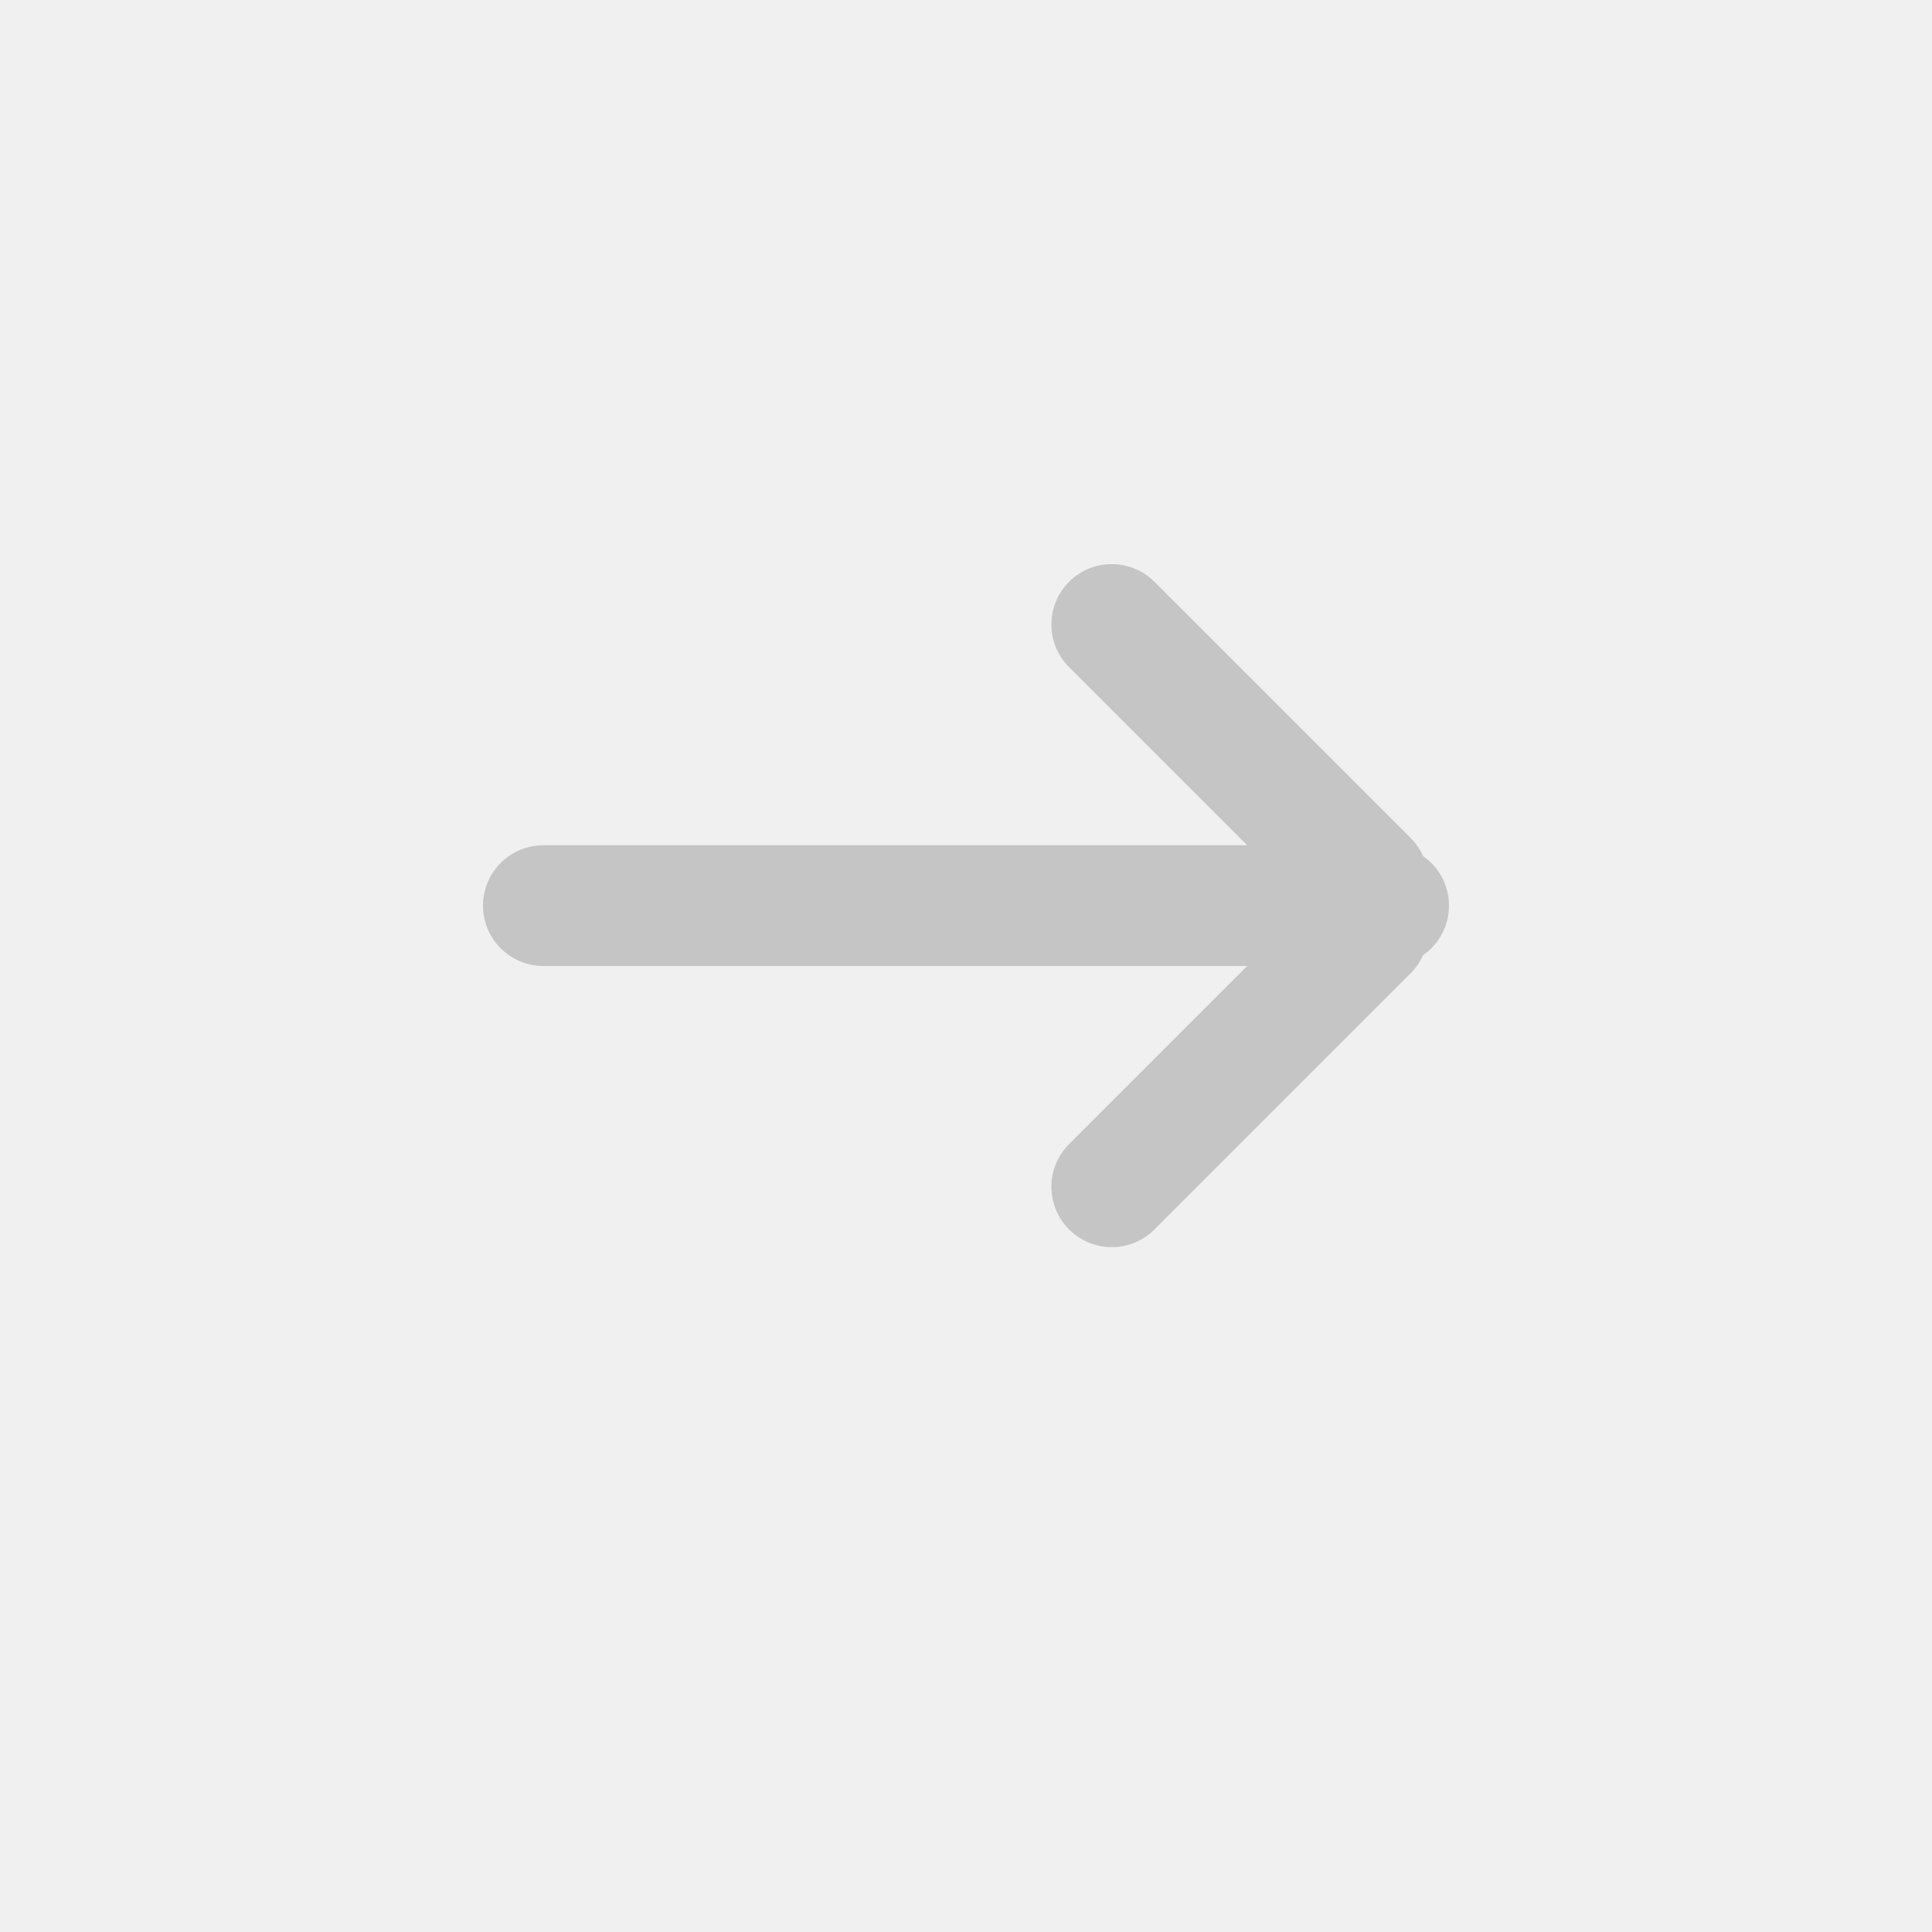
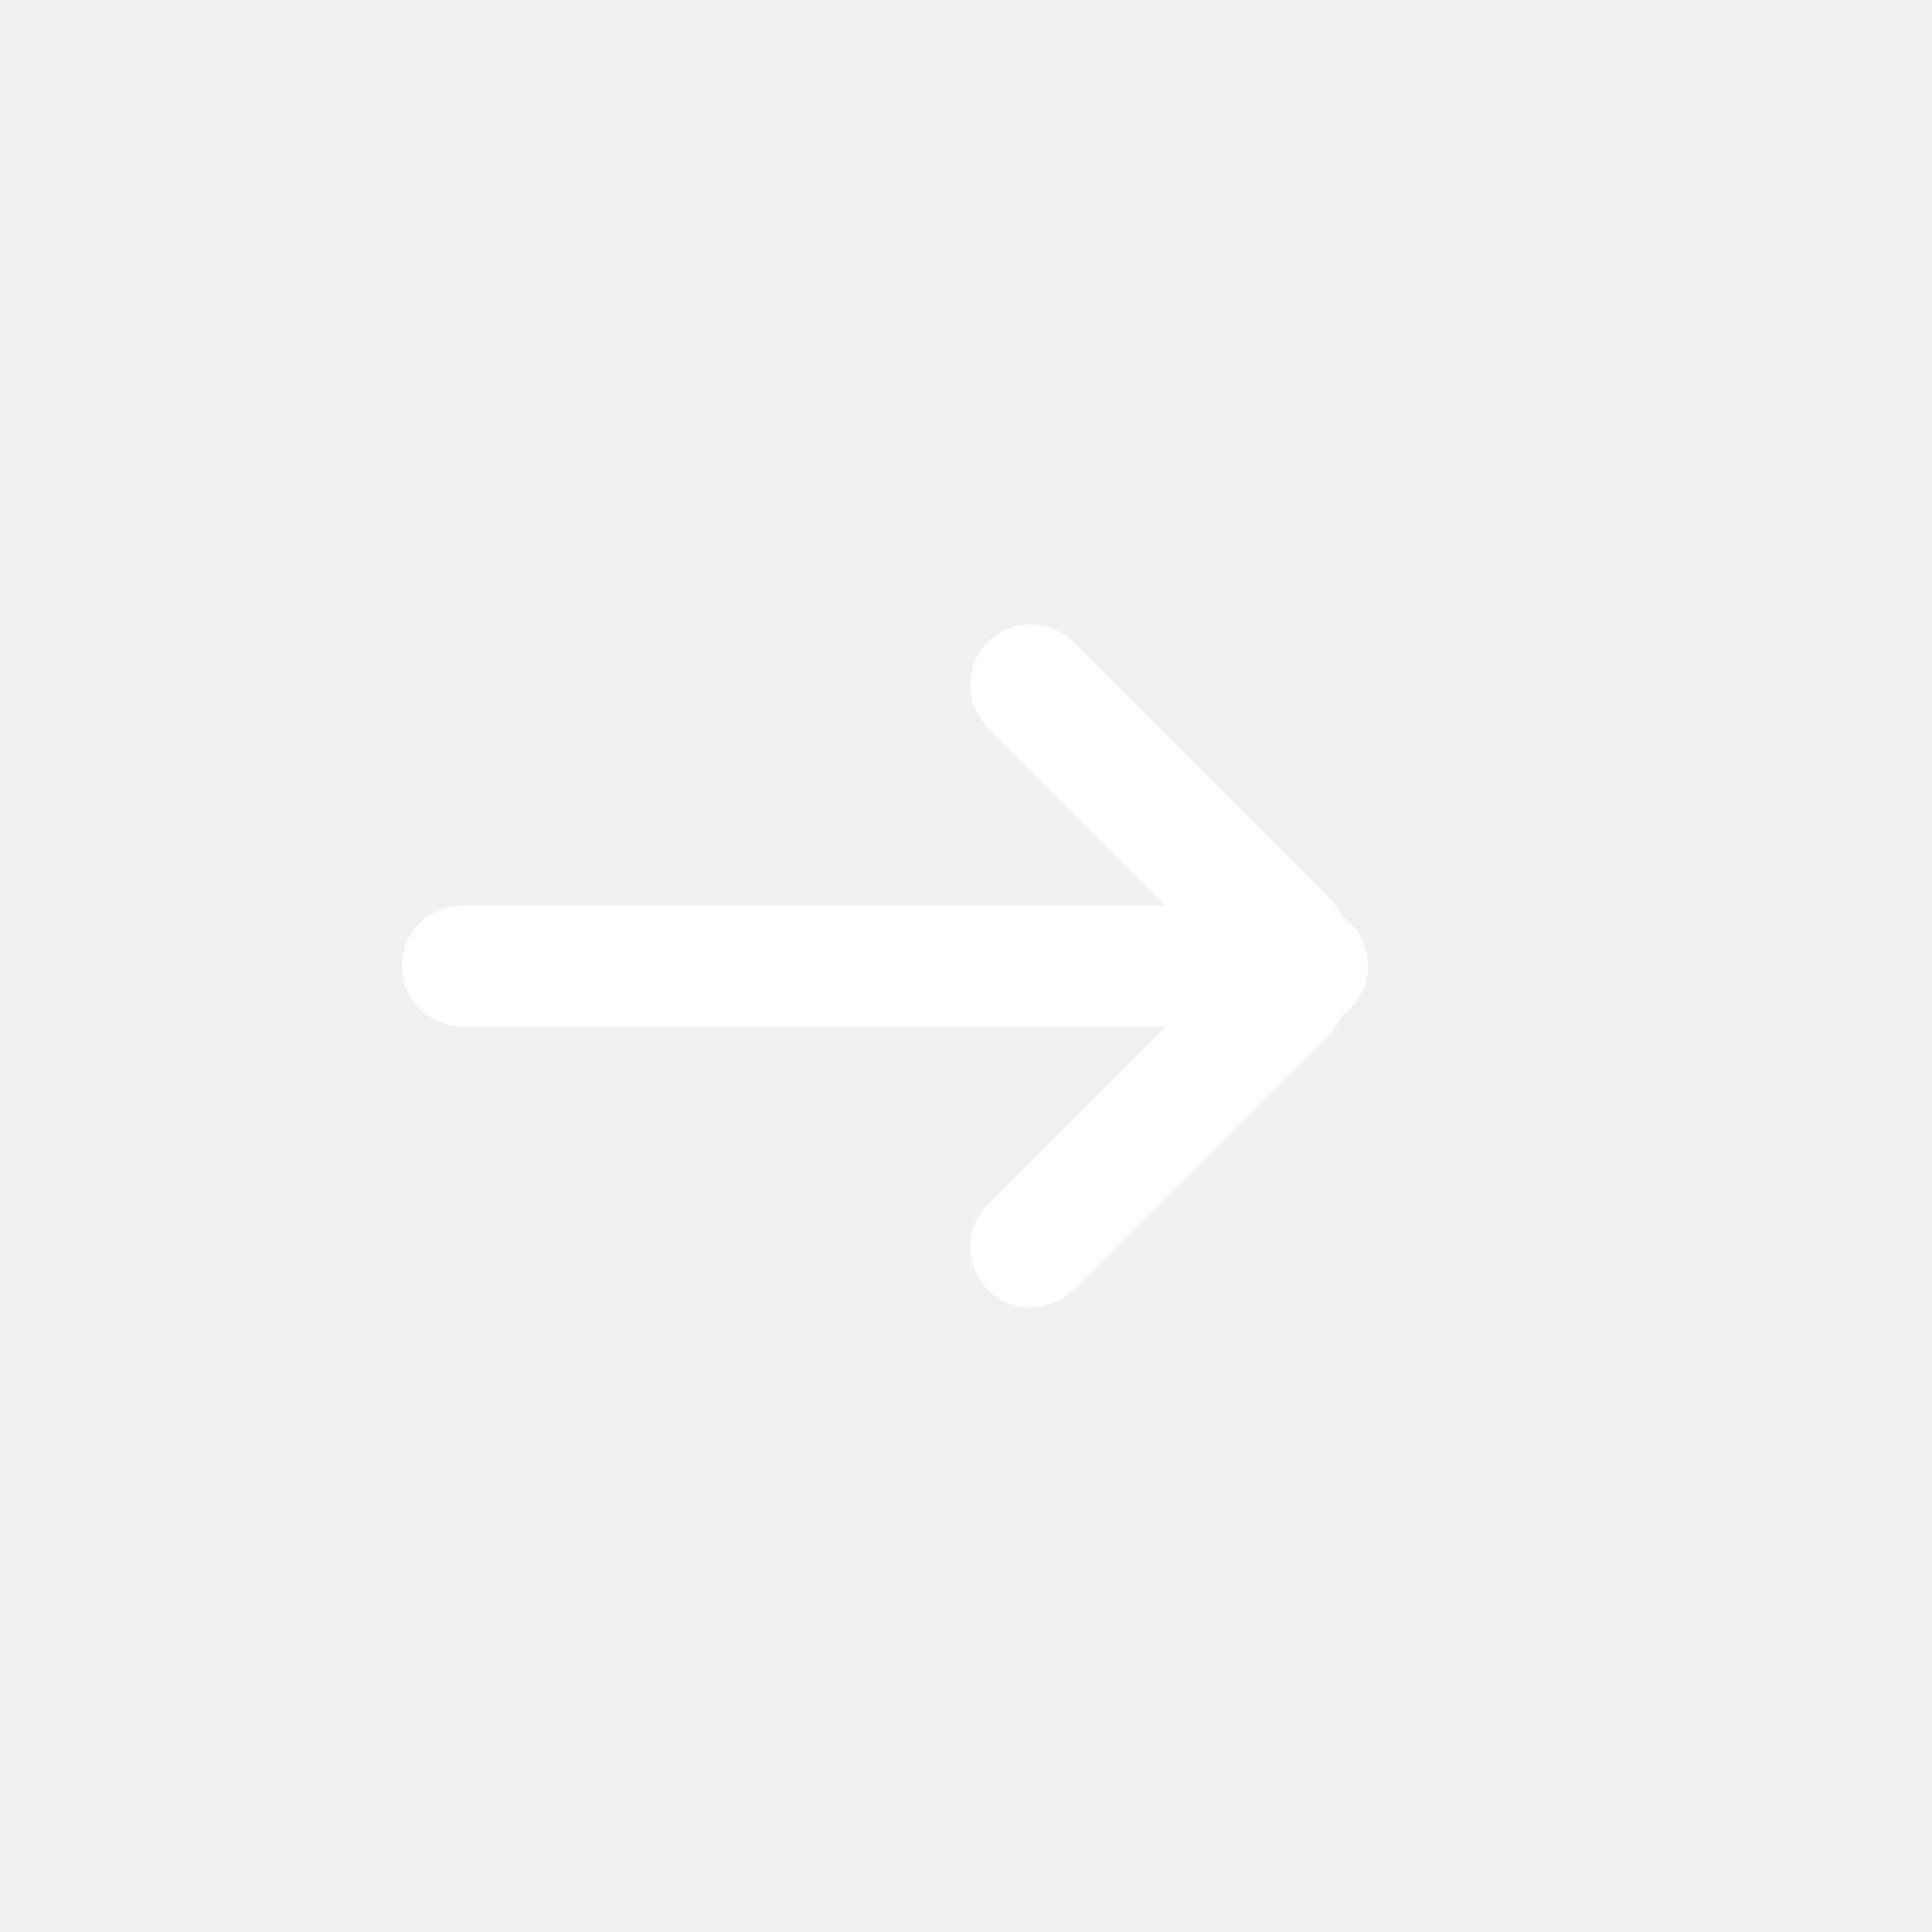
<svg xmlns="http://www.w3.org/2000/svg" xmlns:xlink="http://www.w3.org/1999/xlink" width="32px" height="32px" viewBox="0 0 32 32" version="1.1">
  <defs>
-     <path d="M15,19.657 L15,8 C15,7.448 15.448,7 16,7 C16.552,7 17,7.448 17,8 L17,19.657 L19.95,16.707 C20.34,16.317 20.973,16.317 21.364,16.707 C21.754,17.098 21.754,17.731 21.364,18.121 L17.121,22.364 C17.032,22.453 16.93,22.522 16.821,22.57 C16.641,22.83 16.34,23 16,23 C15.66,23 15.359,22.83 15.179,22.57 C15.07,22.522 14.968,22.453 14.879,22.364 L10.636,18.121 C10.246,17.731 10.246,17.098 10.636,16.707 C11.027,16.317 11.66,16.317 12.05,16.707 L15,19.657 Z" id="path-1" />
+     <path d="M13.657,20.657 L13.657,9 C13.657,8.448 14.105,8 14.657,8 C15.209,8 15.657,8.448 15.657,9 L15.657,20.657 L18.607,17.707 C18.997,17.317 19.63,17.317 20.021,17.707 C20.411,18.098 20.411,18.731 20.021,19.121 L15.778,23.364 C15.689,23.453 15.587,23.522 15.478,23.57 C15.298,23.83 14.997,24 14.657,24 C14.317,24 14.016,23.83 13.835,23.57 C13.727,23.522 13.625,23.453 13.536,23.364 L9.293,19.121 C8.902,18.731 8.902,18.098 9.293,17.707 C9.683,17.317 10.317,17.317 10.707,17.707 L13.657,20.657 Z" id="path-1" />
  </defs>
-   <g id="icon/secondary/arrow/right" stroke="none" stroke-width="1" fill="none" fill-rule="evenodd">
+   <g id="icons/support/arrow-right" stroke="none" stroke-width="1" fill="none" fill-rule="evenodd">
    <rect fill="#FF0000" opacity="0" x="0" y="0" width="32" height="32" />
    <mask id="mask-2" fill="white">
      <use xlink:href="#path-1" />
    </mask>
-     <use id="Mask" fill="#C5C5C5" fill-rule="nonzero" transform="translate(16, 15) rotate(-90) translate(-16, -15) " xlink:href="#path-1" />
+     <use id="Mask" fill="#FFFFFF" fill-rule="nonzero" transform="translate(14.65685, 16) rotate(-90) translate(-14.65685, -16) " xlink:href="#path-1" />
  </g>
</svg>
